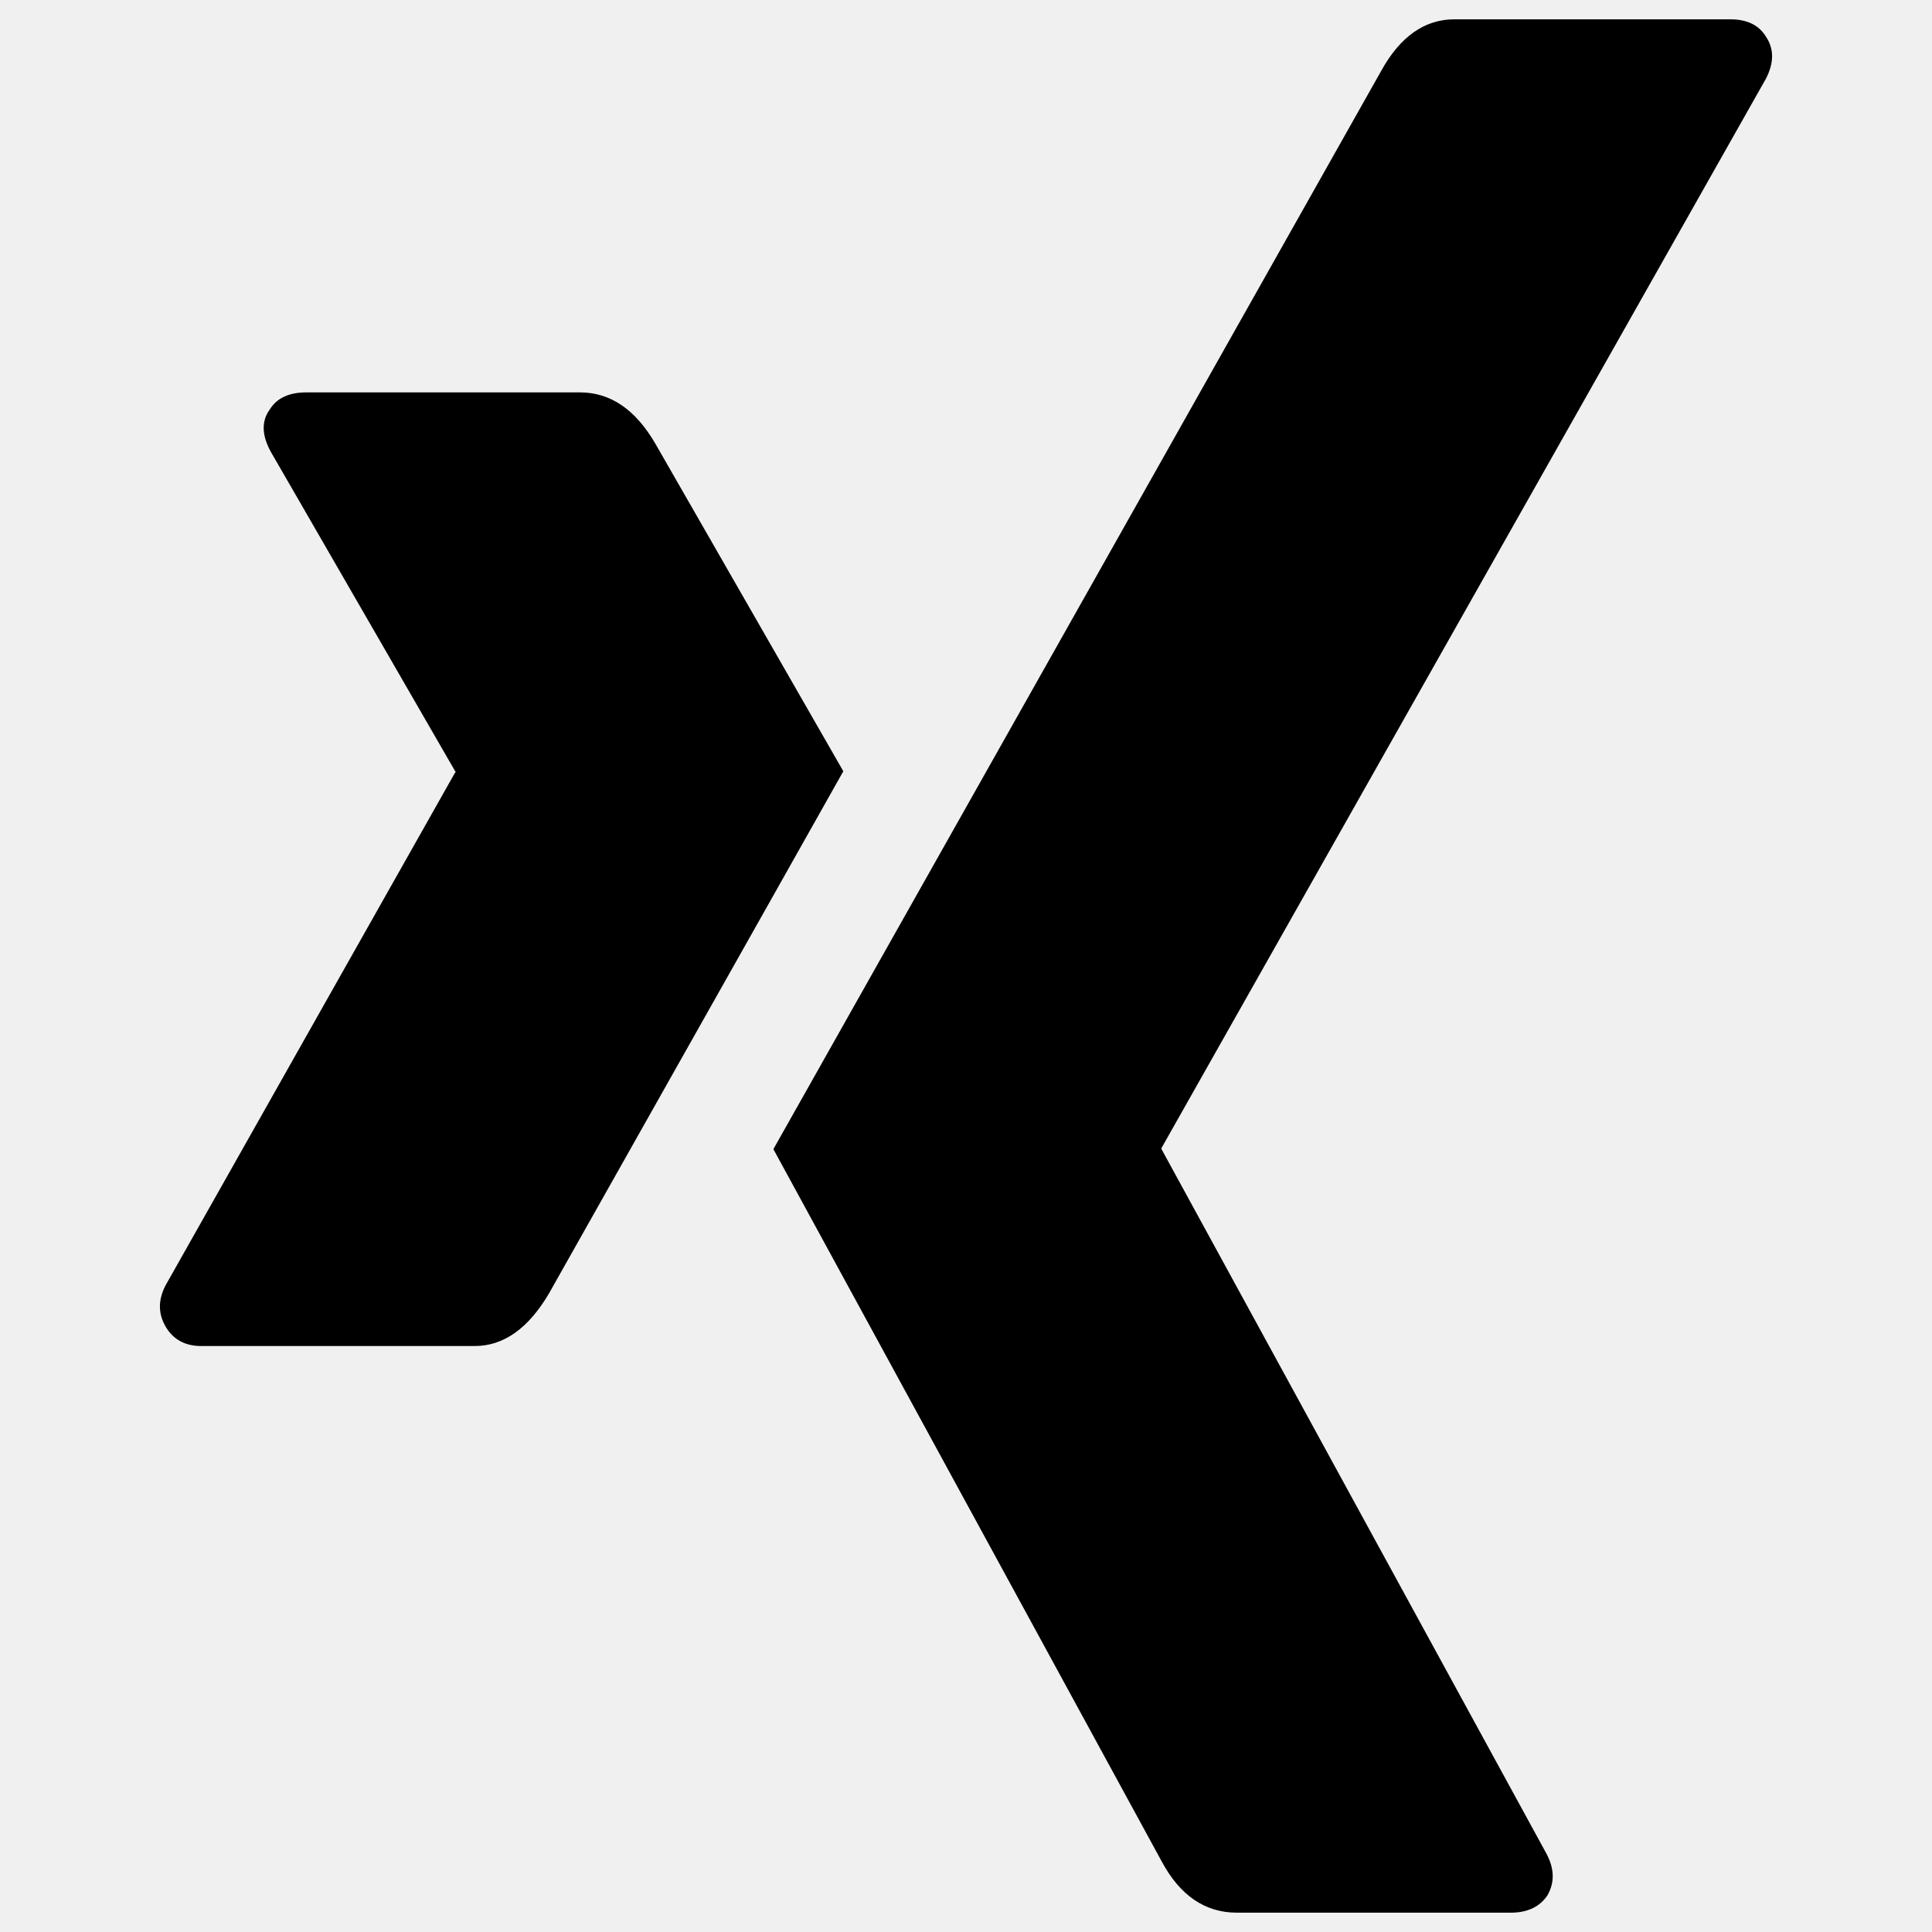
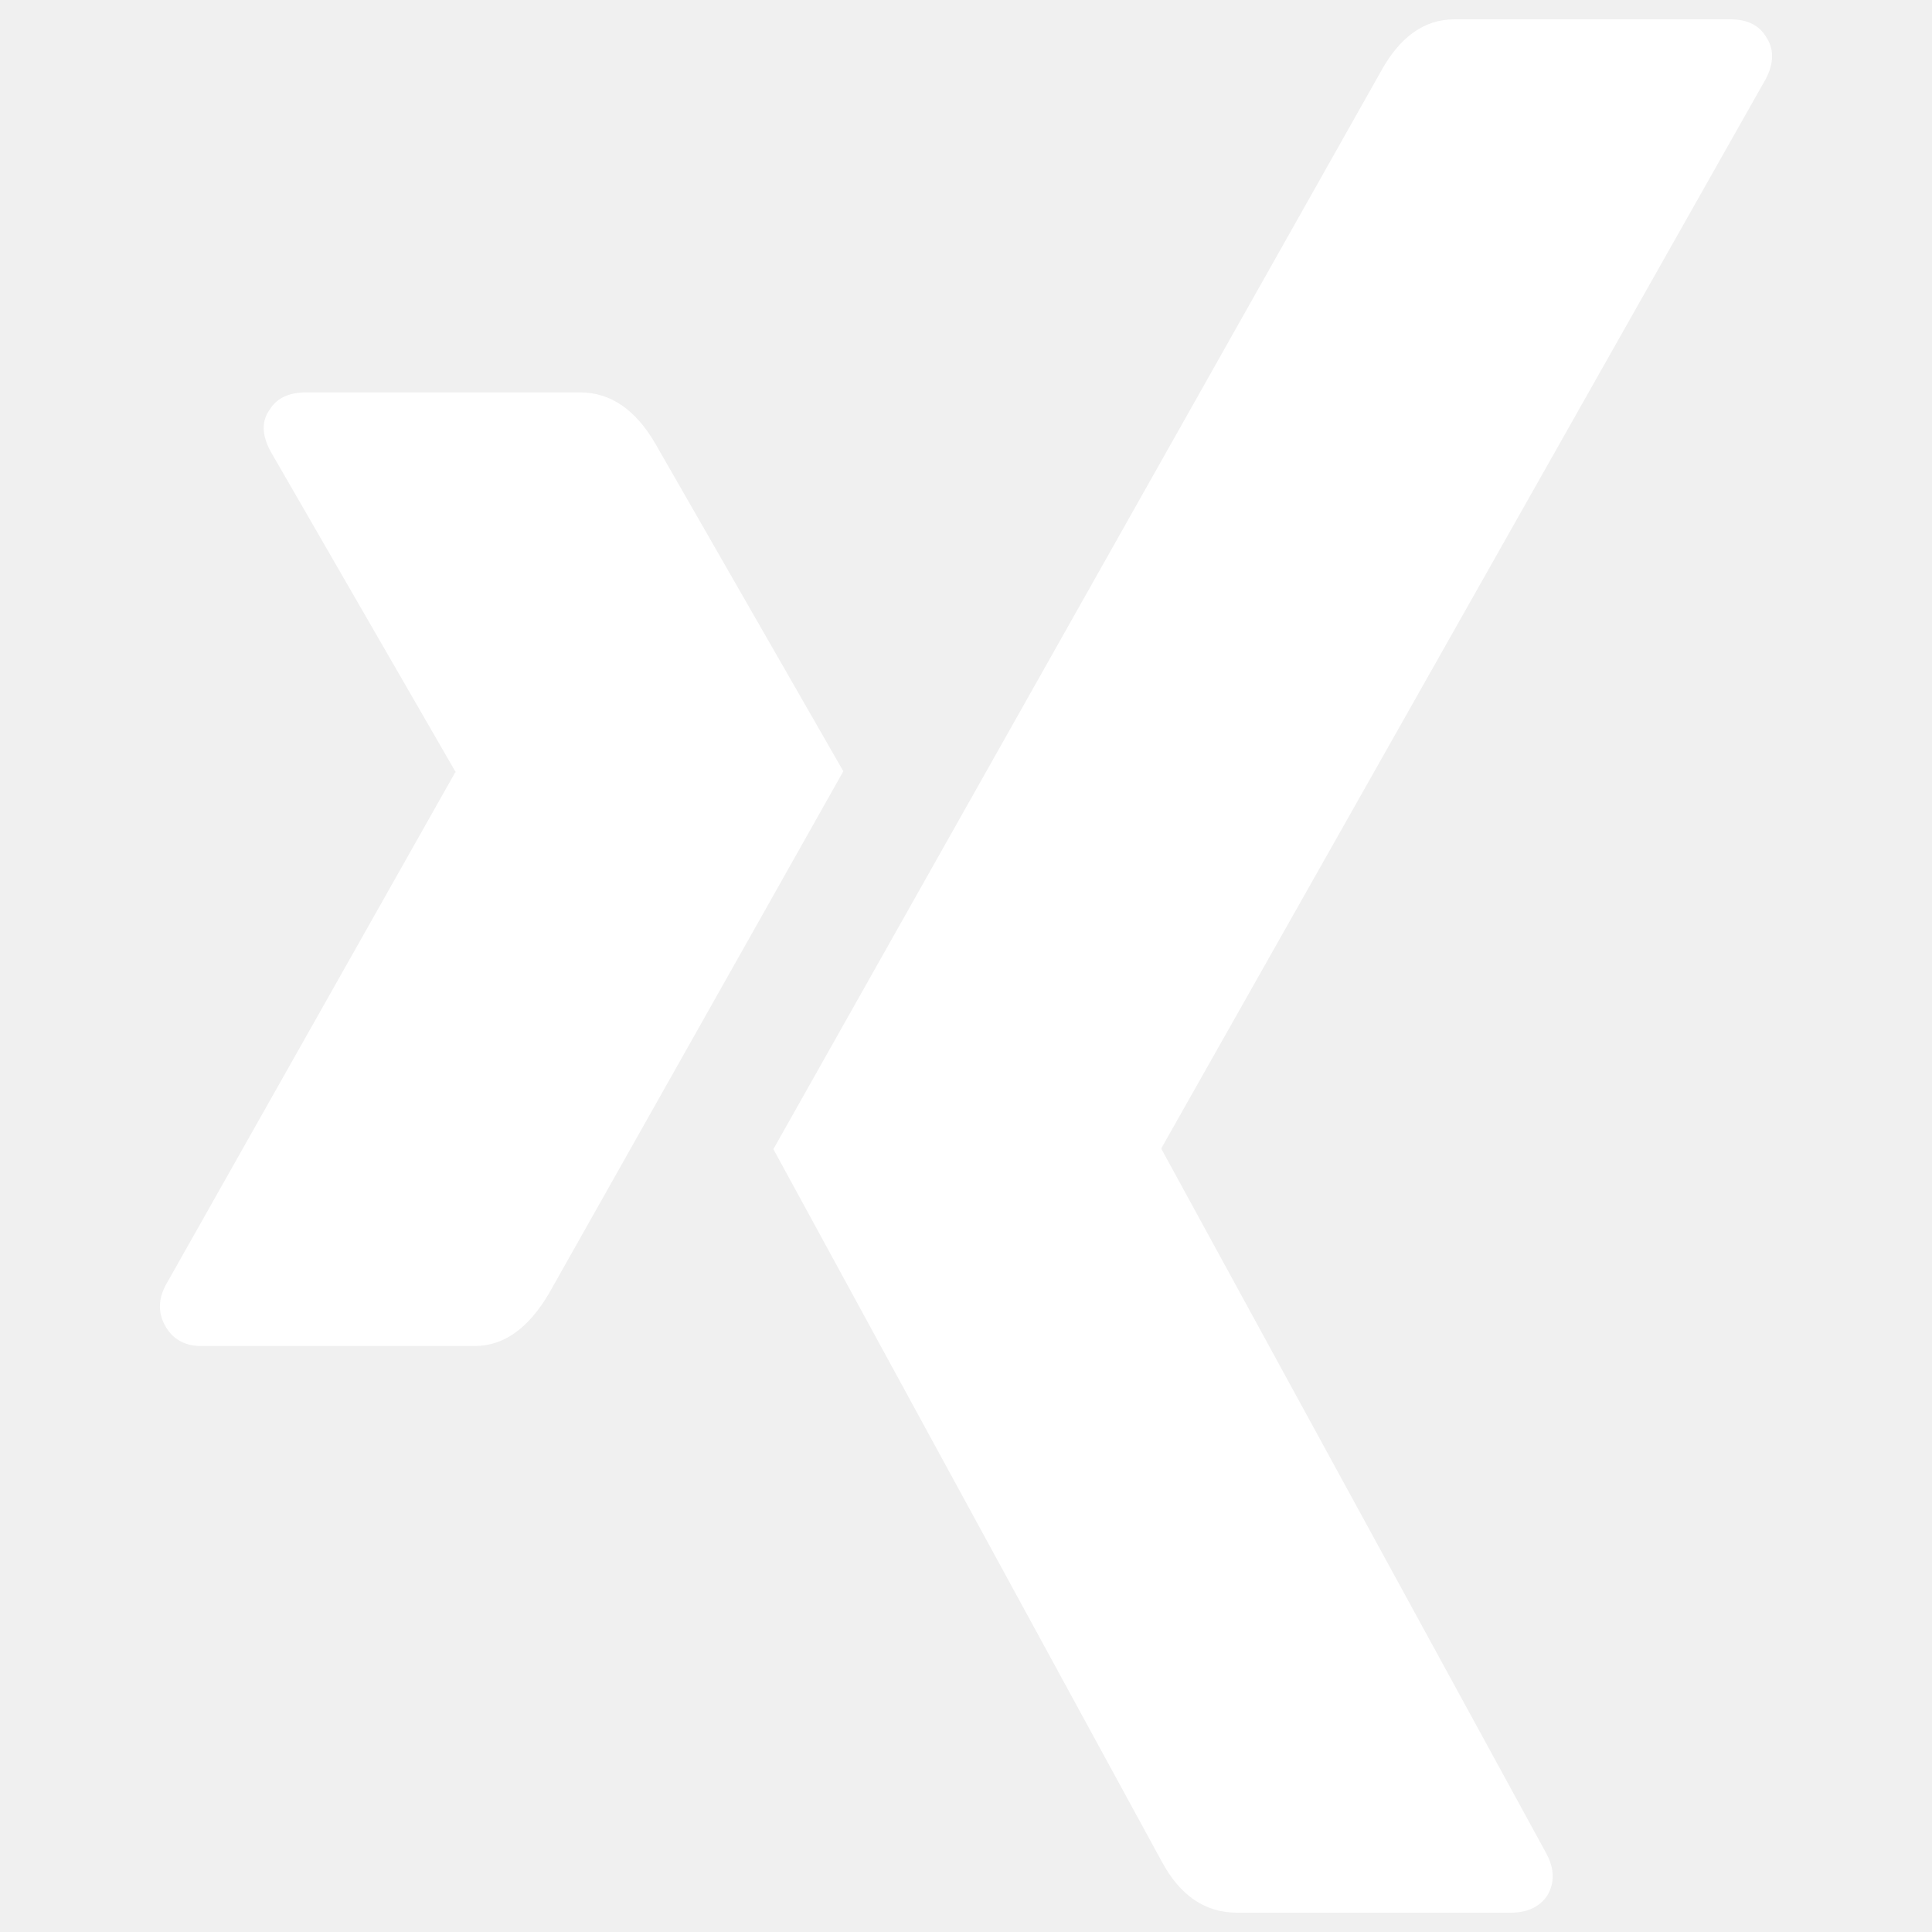
- <svg xmlns="http://www.w3.org/2000/svg" viewBox="0 0 1000 1000">
+ <svg xmlns="http://www.w3.org/2000/svg" viewBox="0 0 1000 1000" fill="#fff">
  <path d="M245.7 696.7c15 0 27.8-9.1 38.5-27.3 97.6-173 148.3-263.1 152.3-270.2l-97.2-169.4C329 212 316 203.1 300.2 203.1H158.6c-9.1 0-15.4 3-19 8.9-4.3 5.9-4.2 13.2.6 21.9l95.4 165.3c.4.4.4.6 0 .6L85.7 665.3c-3.9 7.5-3.9 14.6 0 21.3 3.9 6.7 10.1 10.1 18.4 10.1h141.6zM895.6 10H752.8c-15.4 0-28.1 8.9-37.9 26.7-202.6 359.4-307.5 545.5-314.6 558.1l200.9 368.5c9.5 17.8 22.5 26.7 39.1 26.7h141.6c8.7 0 15-3 19-8.9 3.9-6.7 3.7-14-.6-21.9L601.2 594.8v-.6L914 40.8c4.3-8.3 4.3-15.6 0-21.9-3.6-5.9-9.7-8.9-18.4-8.9z" />
</svg>
